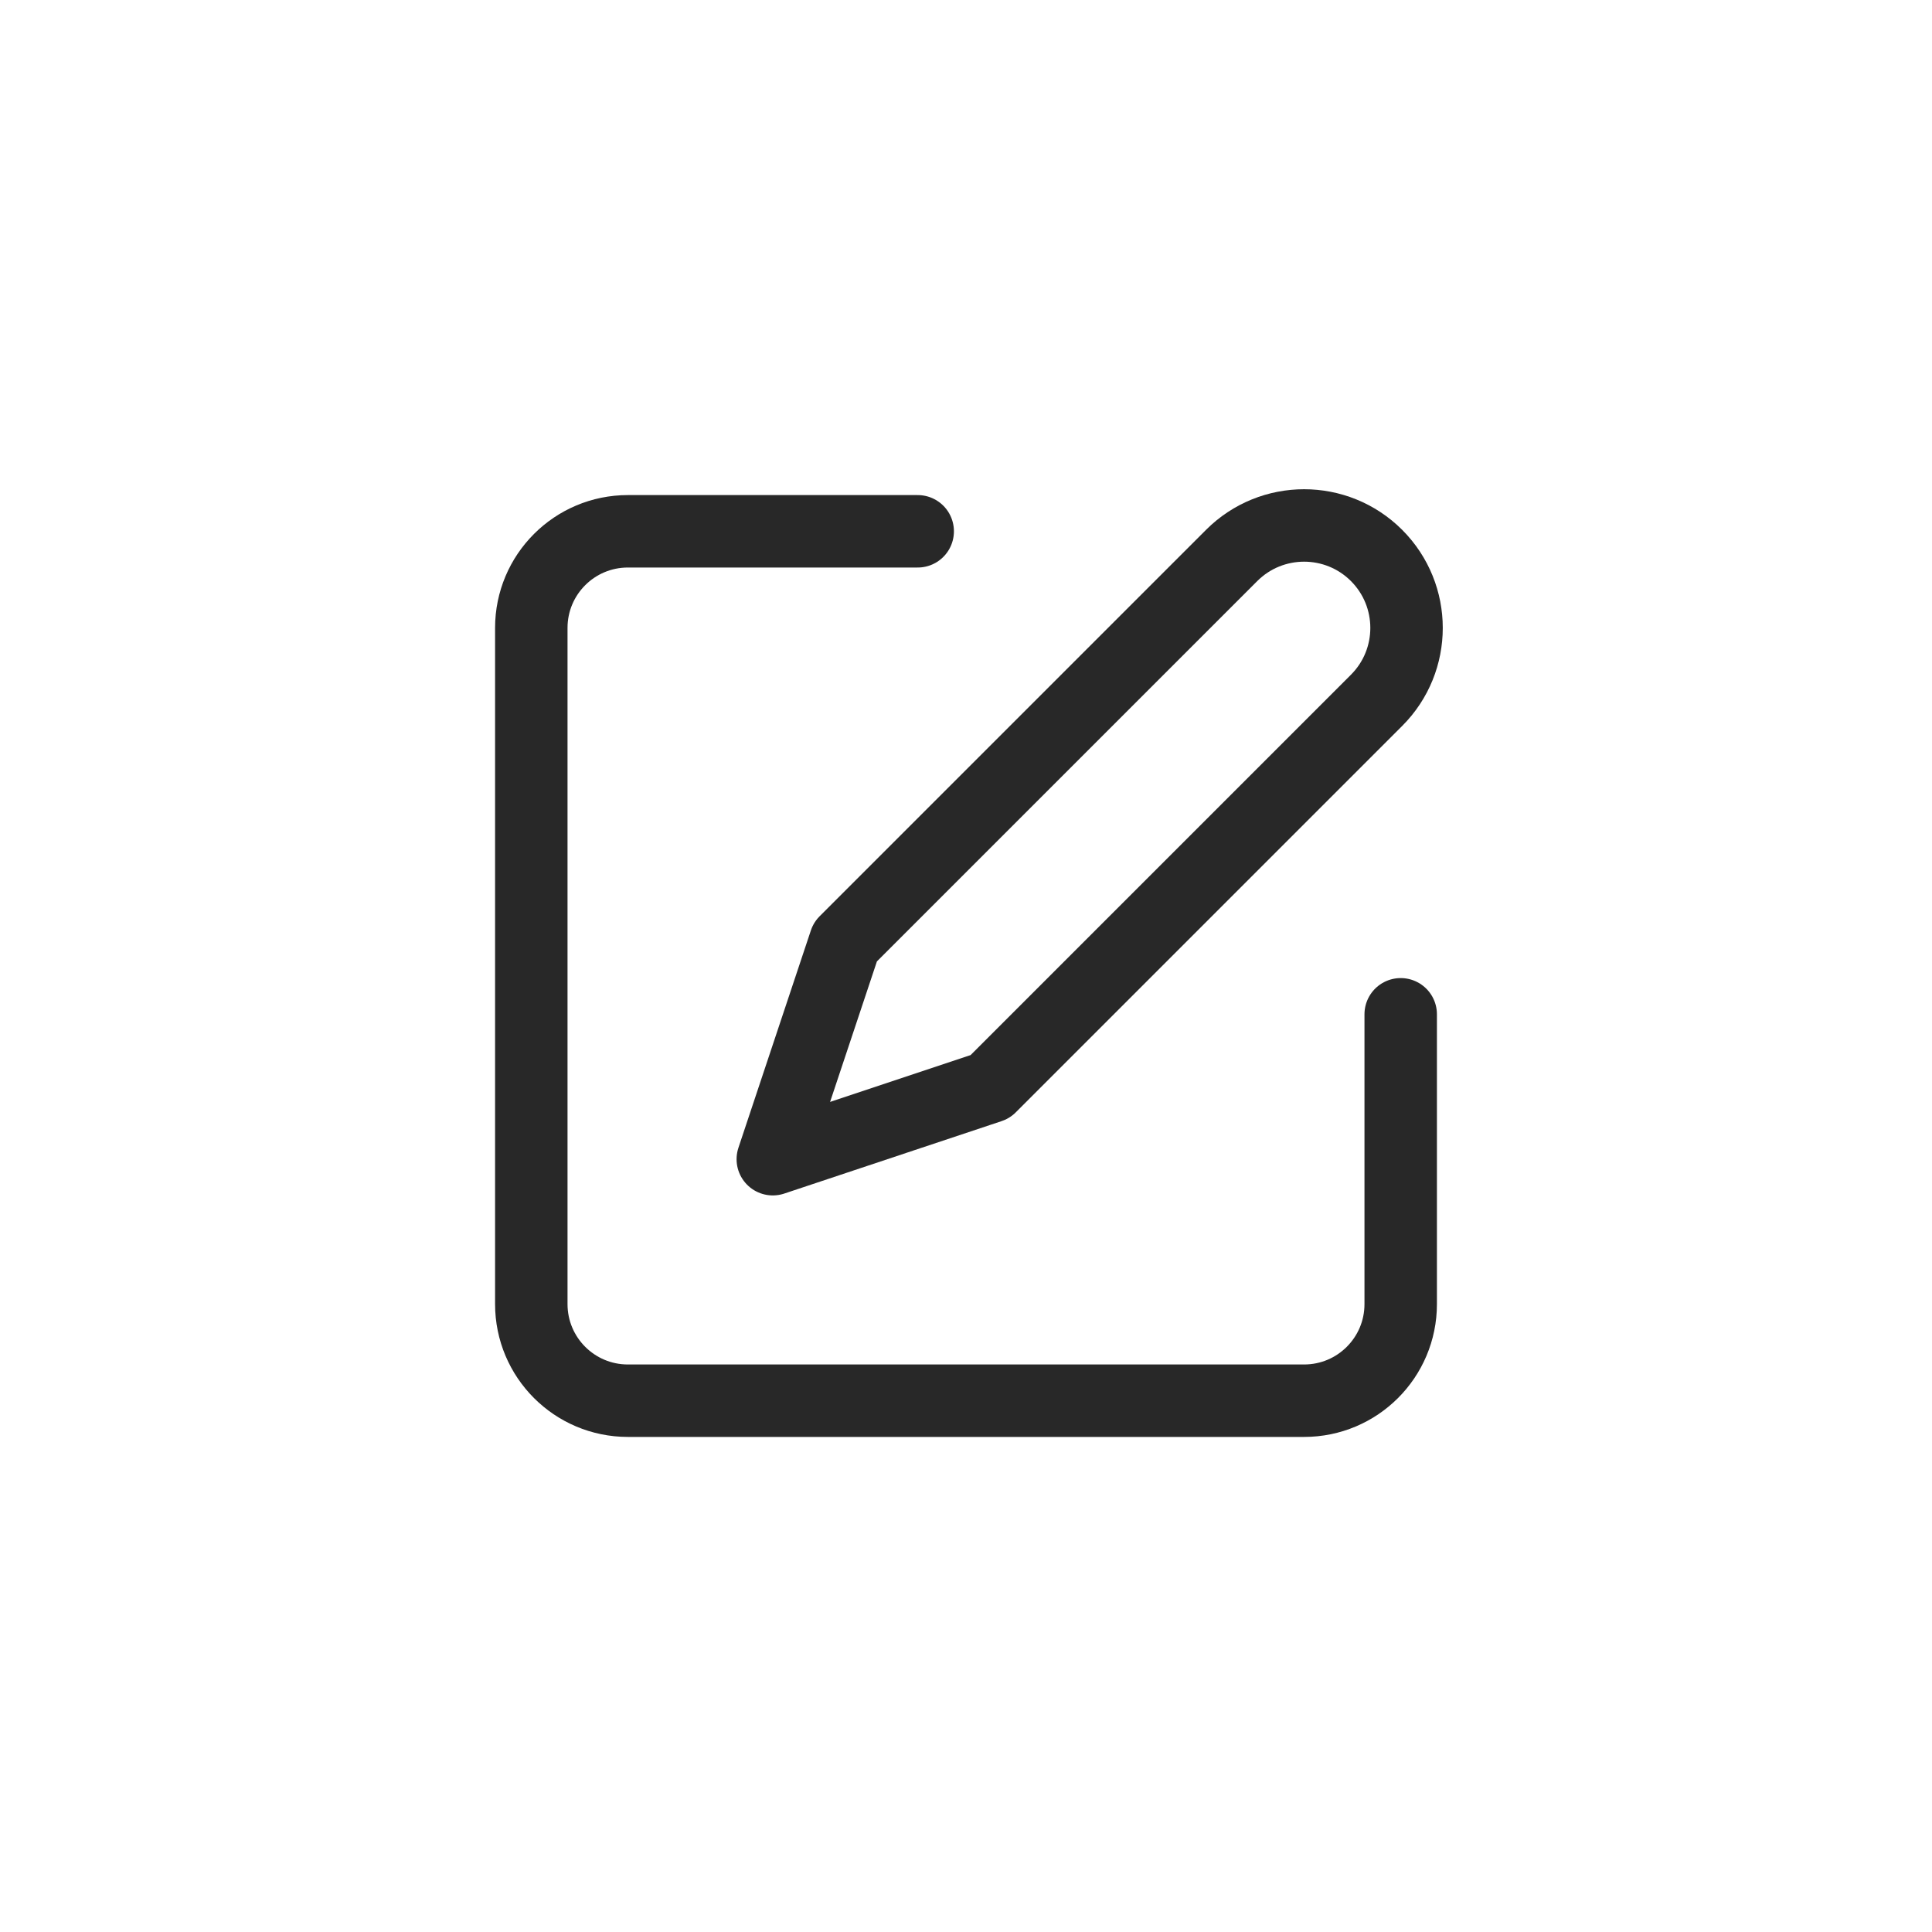
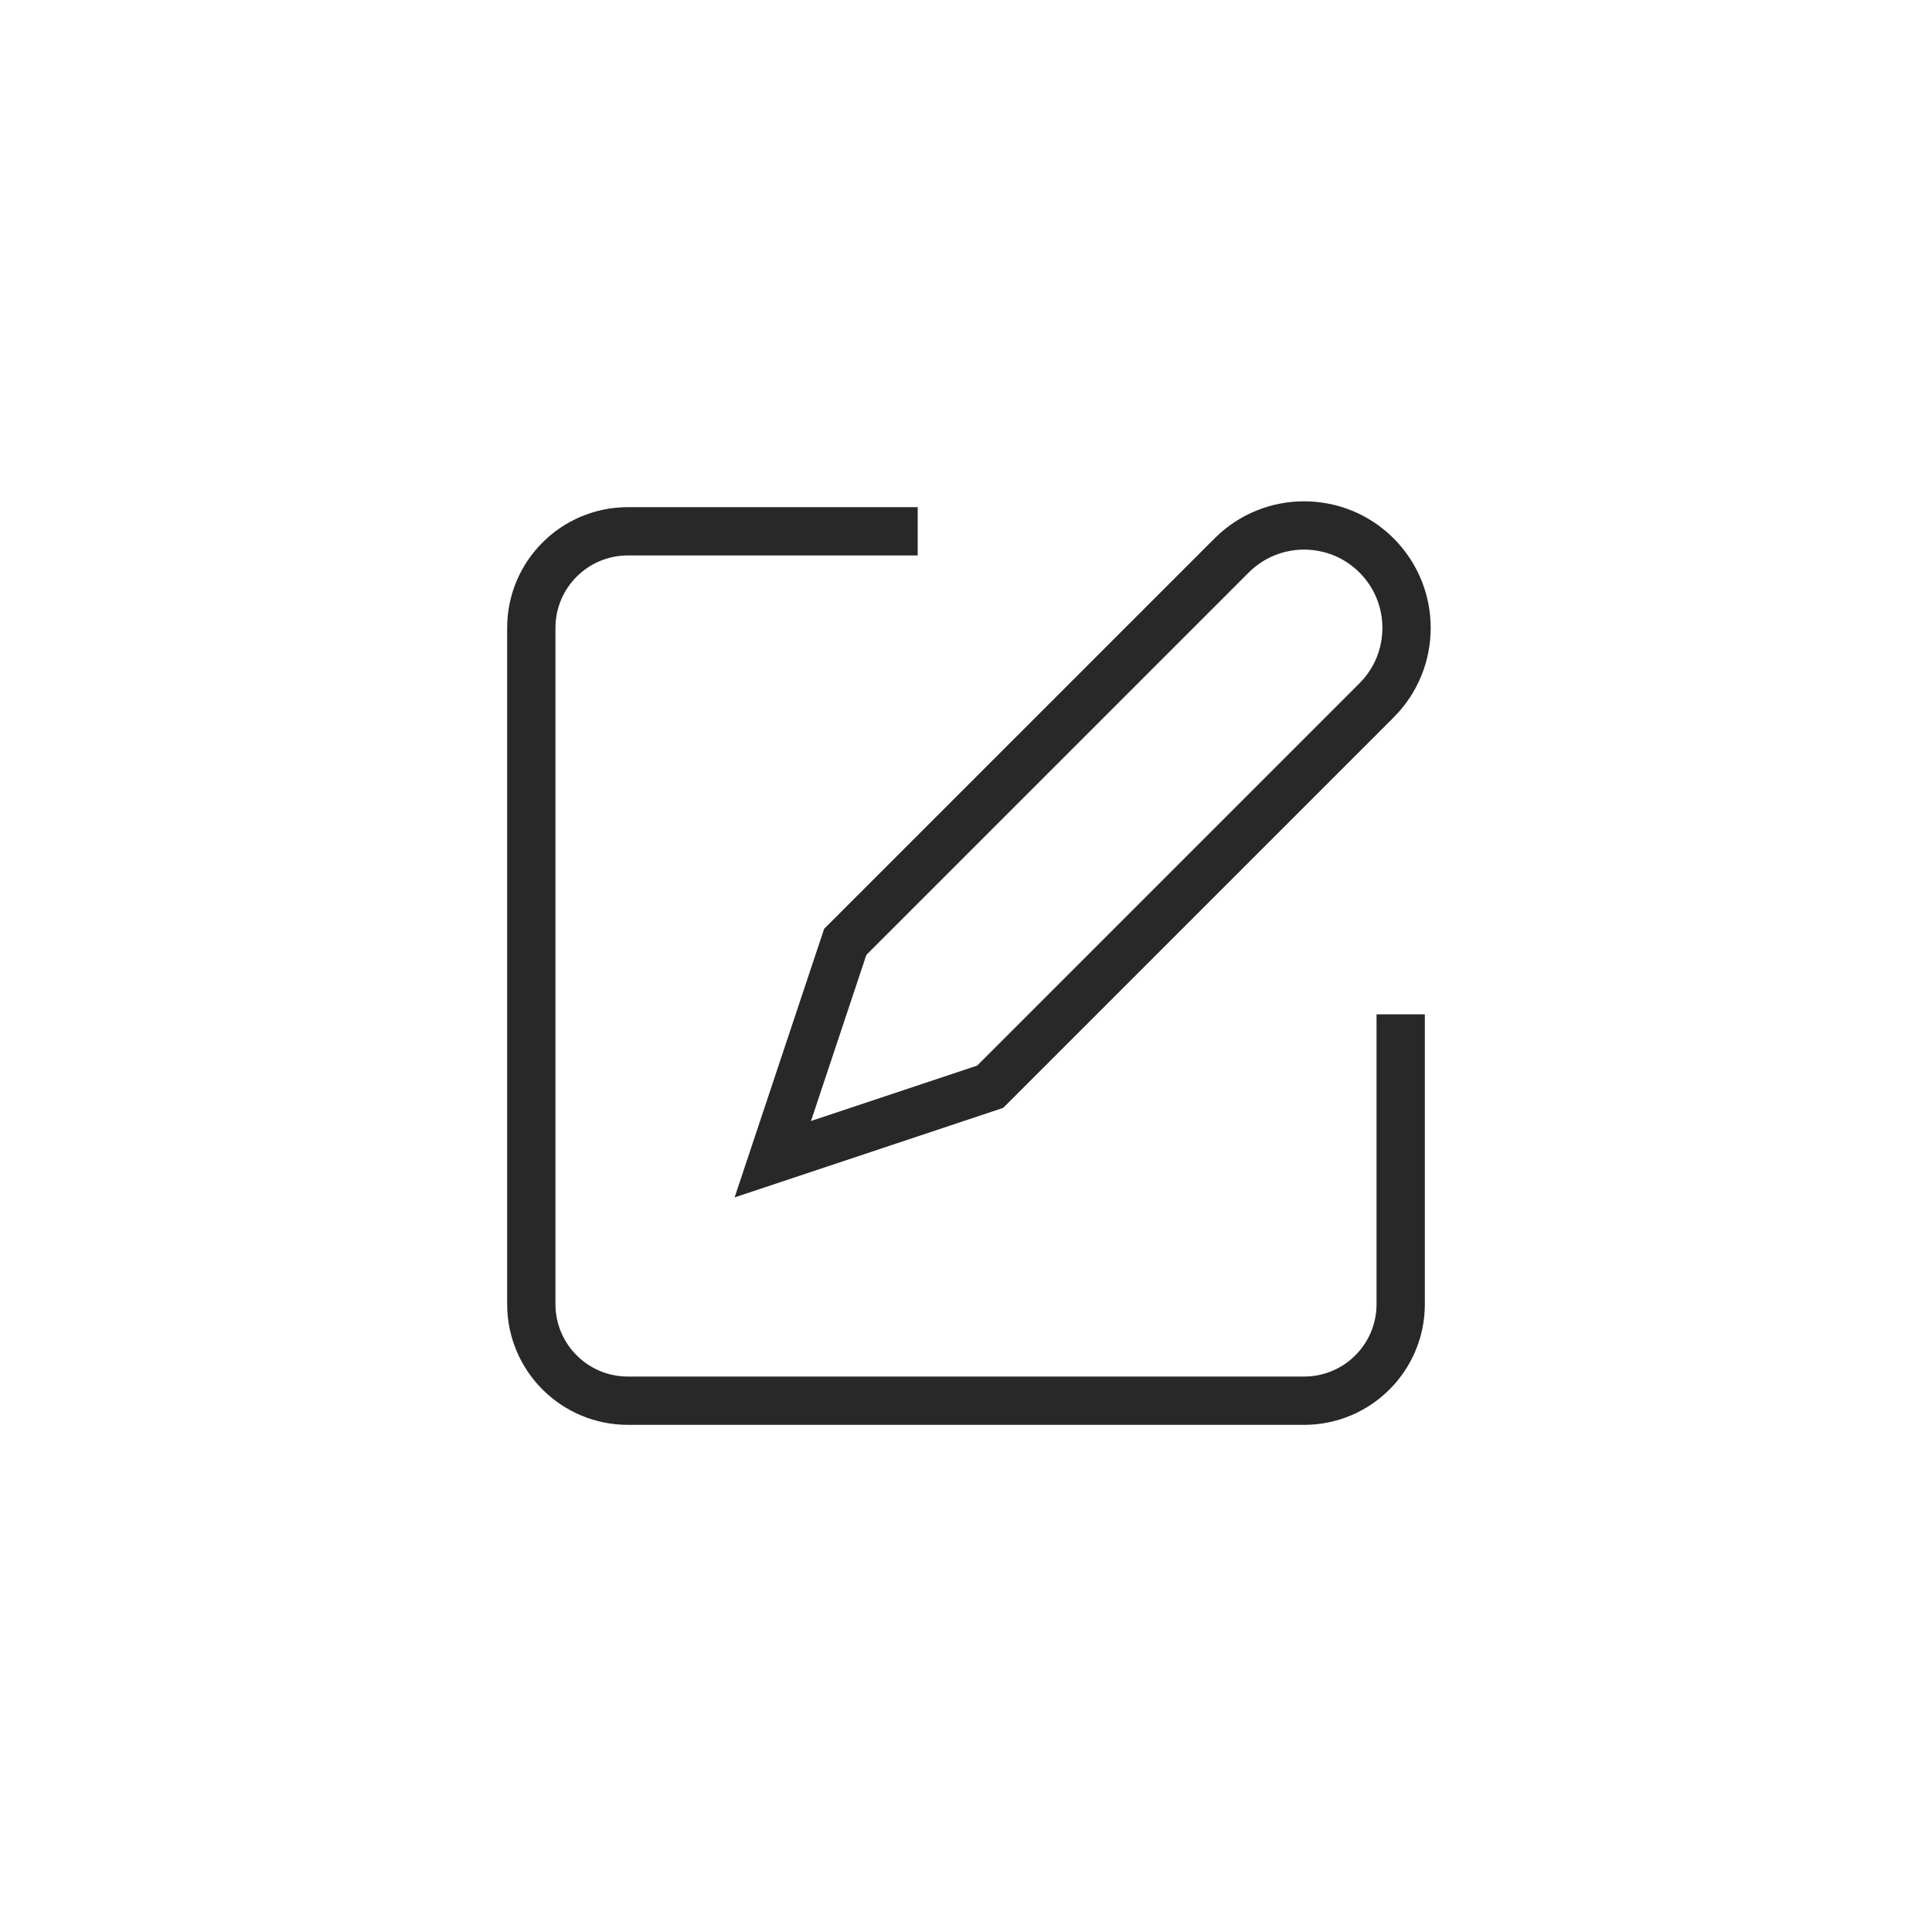
<svg xmlns="http://www.w3.org/2000/svg" width="40" height="40" viewBox="0 0 40 40" fill="none">
  <rect width="40" height="40" fill="white" />
-   <path d="M19 11H13C11.895 11 11 11.895 11 13V27C11 28.105 11.895 29 13 29H27C28.105 29 29 28.105 29 27V21" stroke="#282828" stroke-width="1.5" stroke-linecap="round" stroke-linejoin="round" />
-   <path d="M17.5 19.5L25.5 11.5C26.328 10.672 27.672 10.672 28.5 11.5C29.328 12.329 29.328 13.672 28.5 14.5L20.5 22.5L16 24L17.5 19.5Z" stroke="#282828" stroke-width="1.5" stroke-linecap="round" stroke-linejoin="round" />
+   <path d="M19 11H13C11.895 11 11 11.895 11 13V27C11 28.105 11.895 29 13 29H27C28.105 29 29 28.105 29 27V21" stroke="#282828" strokeWidth="1.5" strokeLinecap="round" strokeLinejoin="round" />
+   <path d="M17.5 19.5L25.5 11.5C26.328 10.672 27.672 10.672 28.5 11.5C29.328 12.329 29.328 13.672 28.5 14.5L20.5 22.5L16 24L17.5 19.5Z" stroke="#282828" strokeWidth="1.5" strokeLinecap="round" strokeLinejoin="round" />
</svg>
